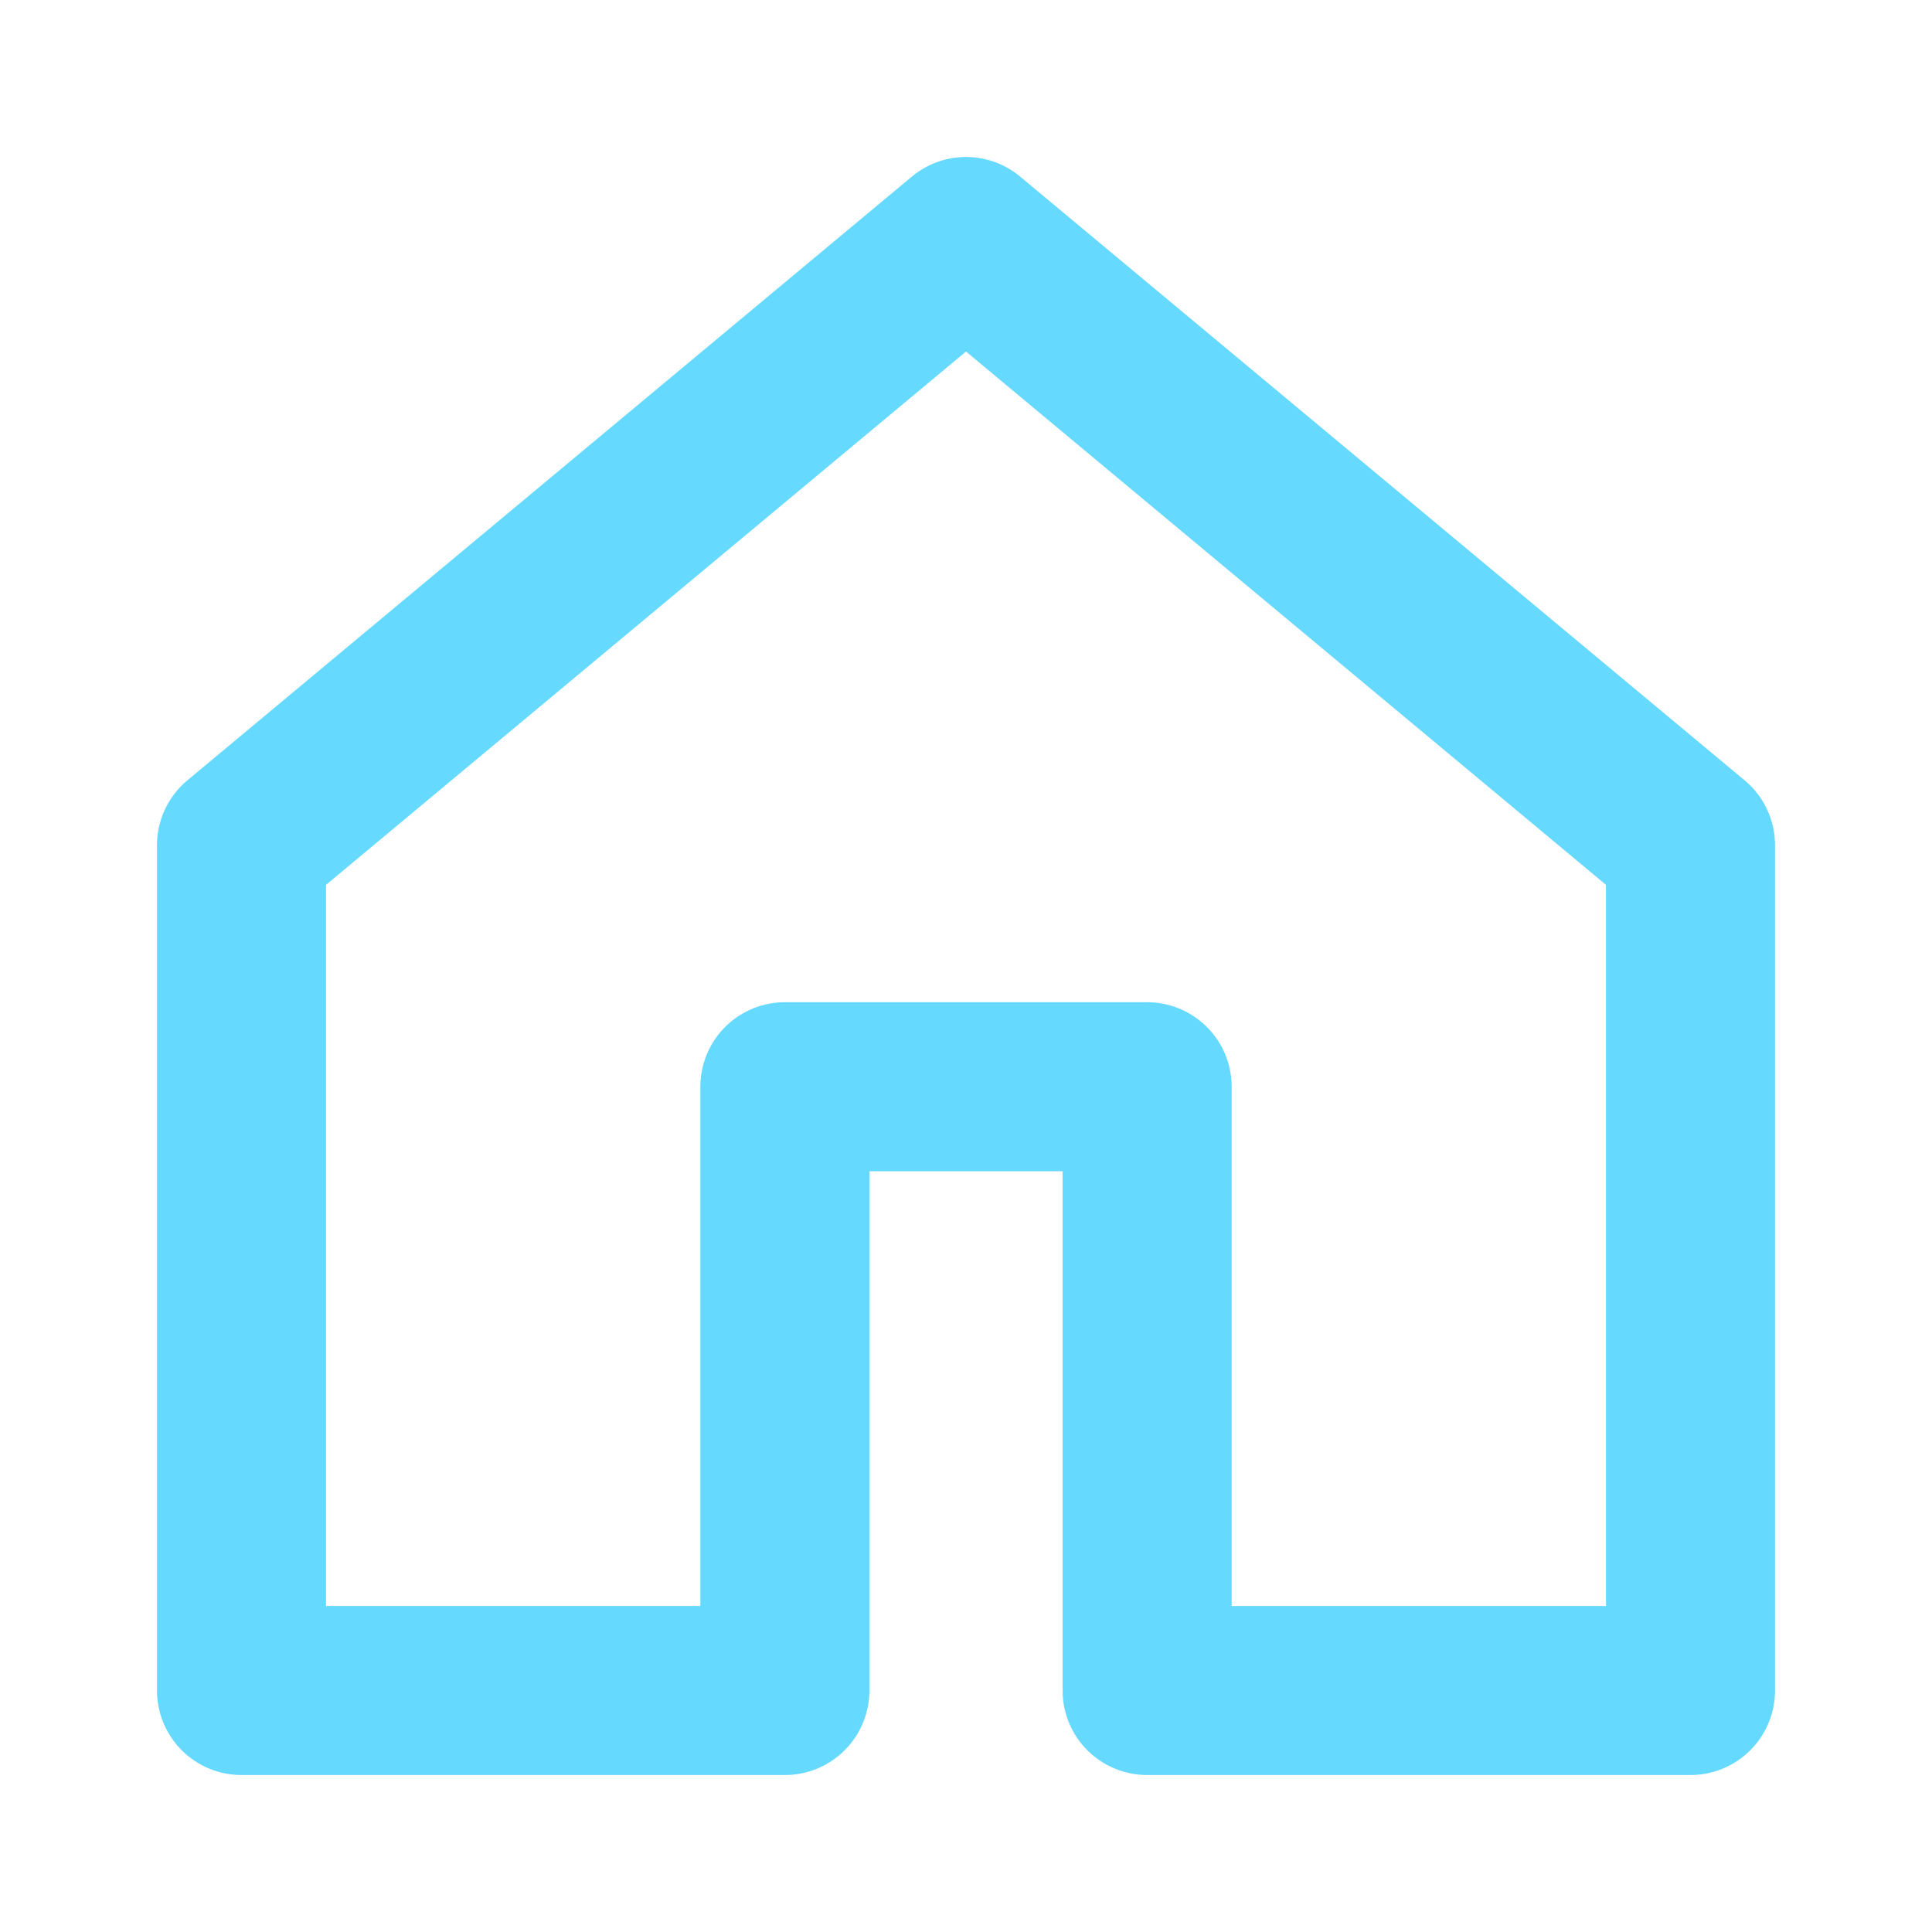
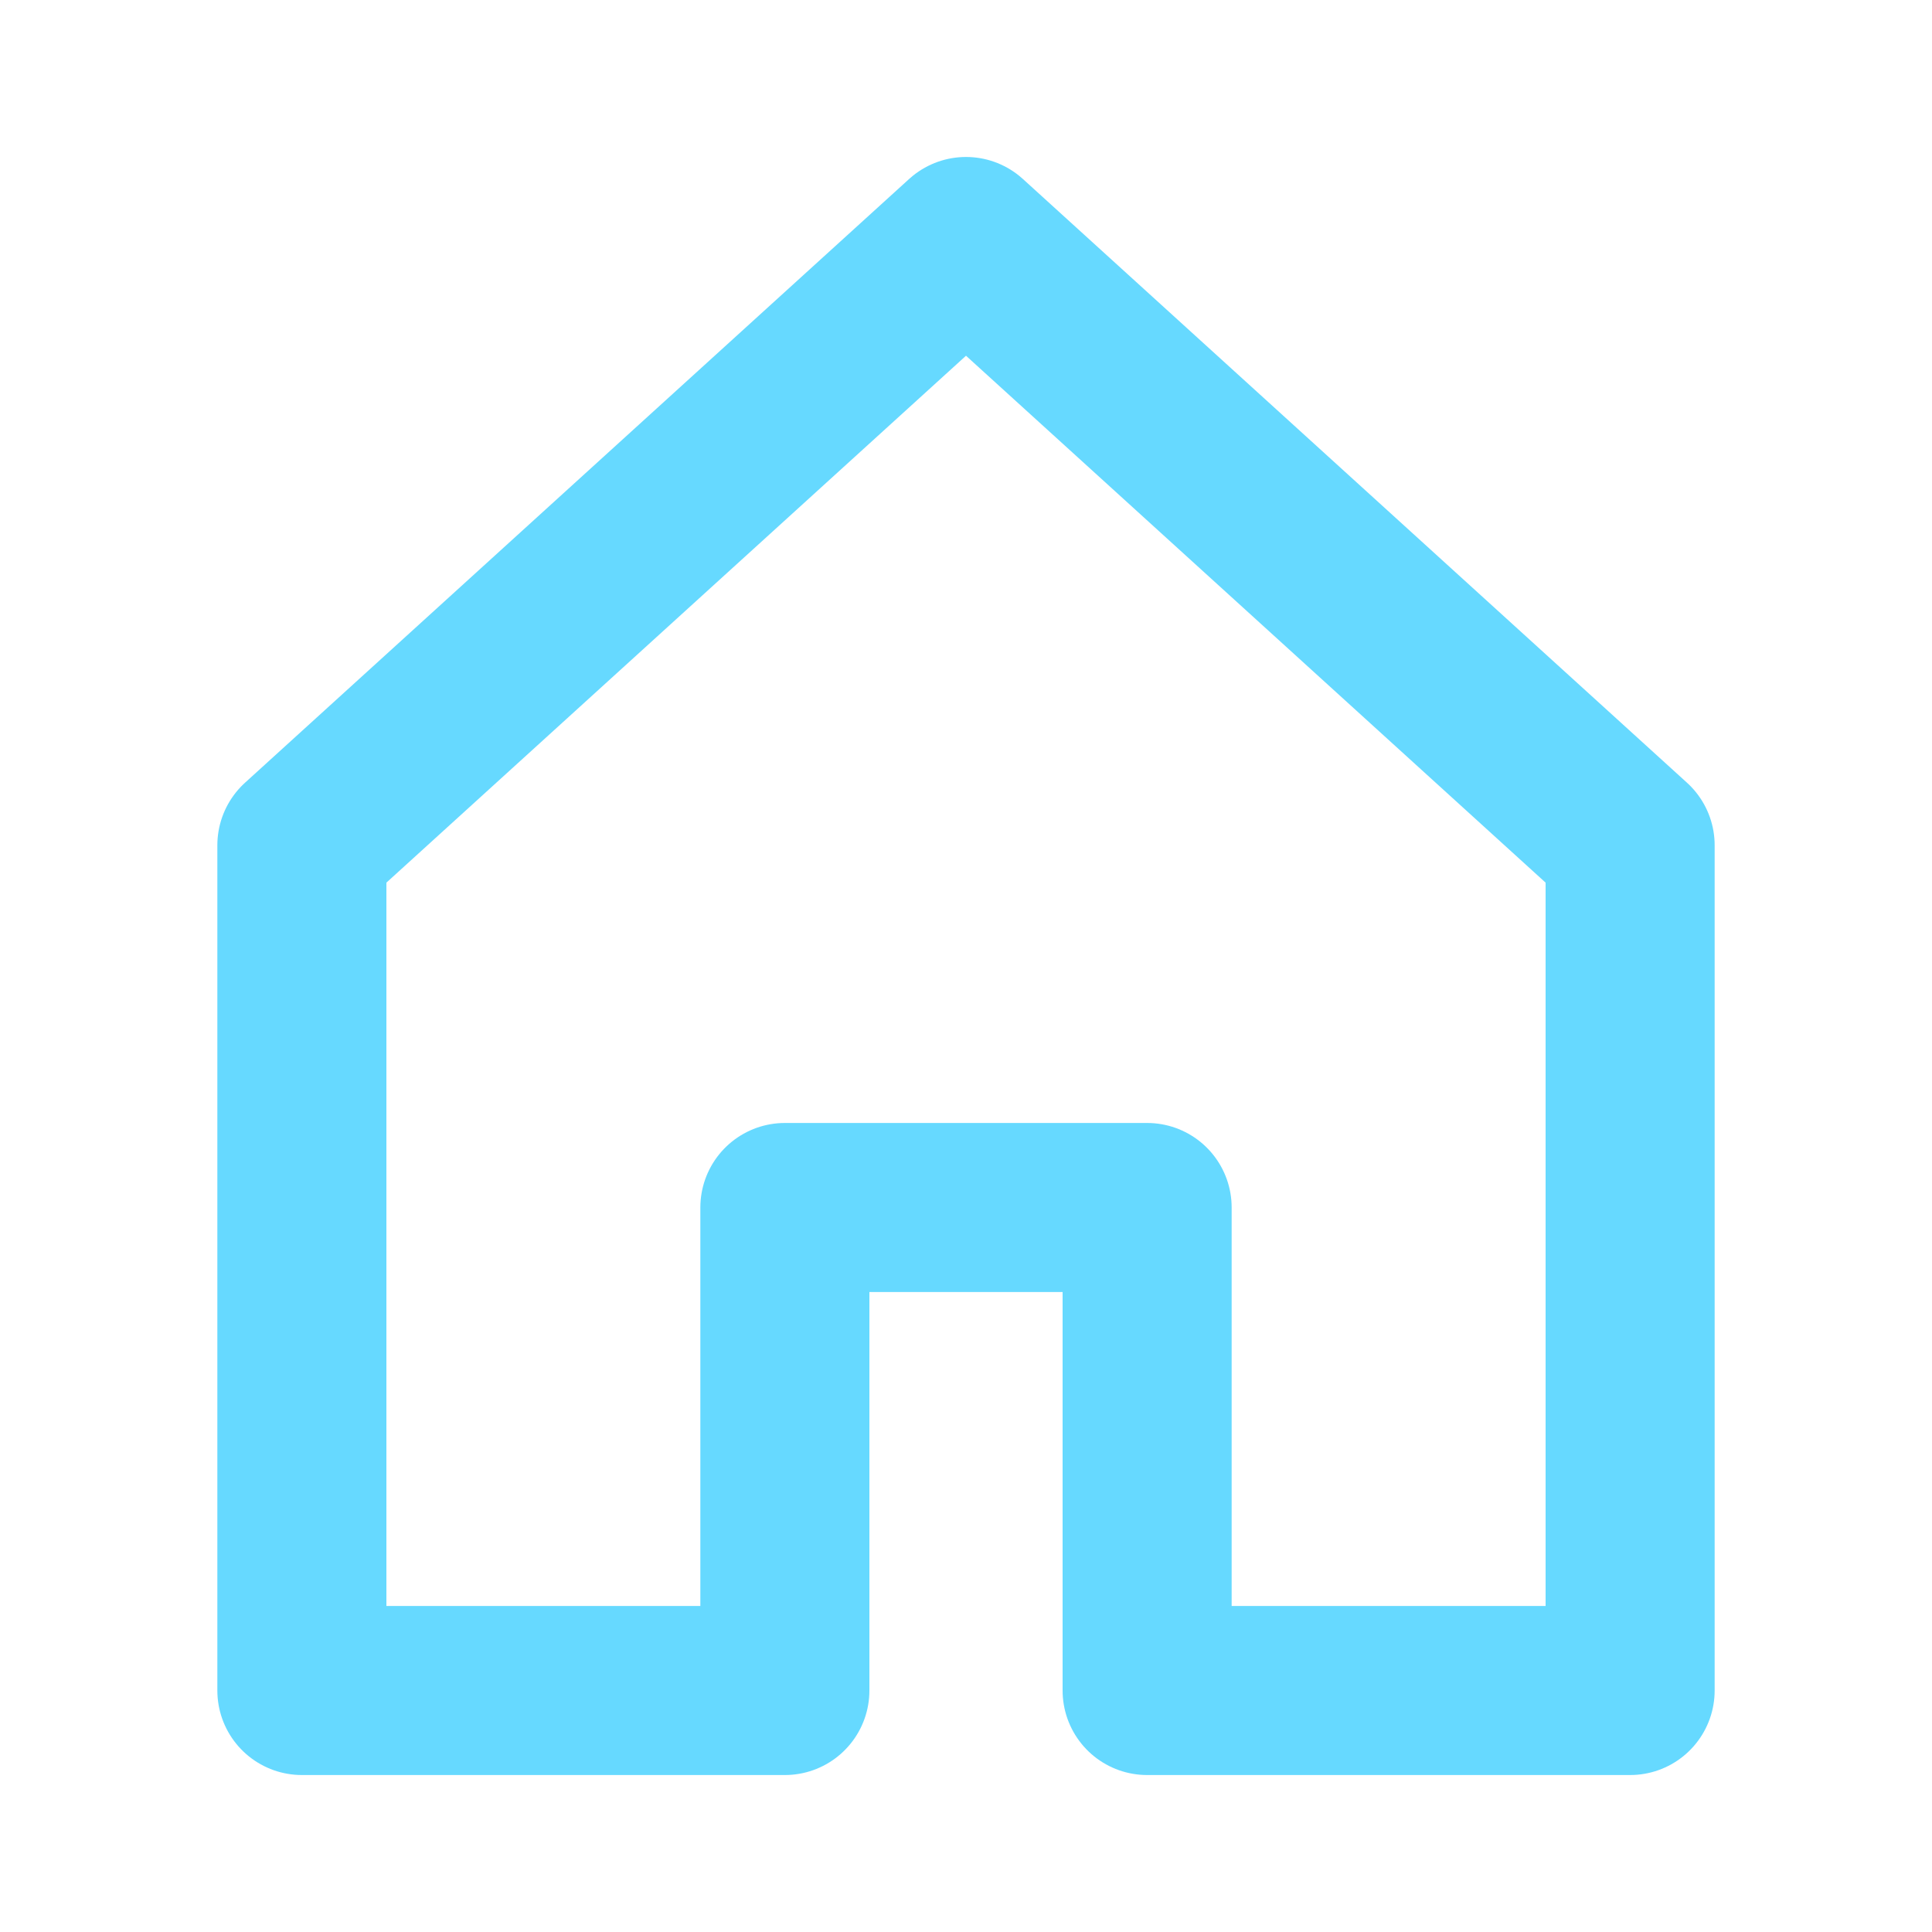
<svg xmlns="http://www.w3.org/2000/svg" viewBox="0 0 16 16">
-   <path d="       M 2.0 7.0       L8.0 2.0       L14.0 7.0       L14.0 14.0       L9.5 14.0       L9.5 9.0       L6.5 9.0       L6.5 14.0       L2.0 14.0       Z     " fill="none" stroke="hsl(195, 100%, 70%)" stroke-width="1.4" stroke-linecap="round" stroke-linejoin="round" />
+   <path d="       M 2.5 7.0       L8.0 2.0       L13.5 7.0       L13.5 14.0       L9.5 14.0       L9.5 10.0       L6.5 10.0       L6.5 14.0       L2.5 14.0       Z     " fill="none" stroke="hsl(195, 100%, 70%)" stroke-width="1.4" stroke-linecap="round" stroke-linejoin="round" />
</svg>
